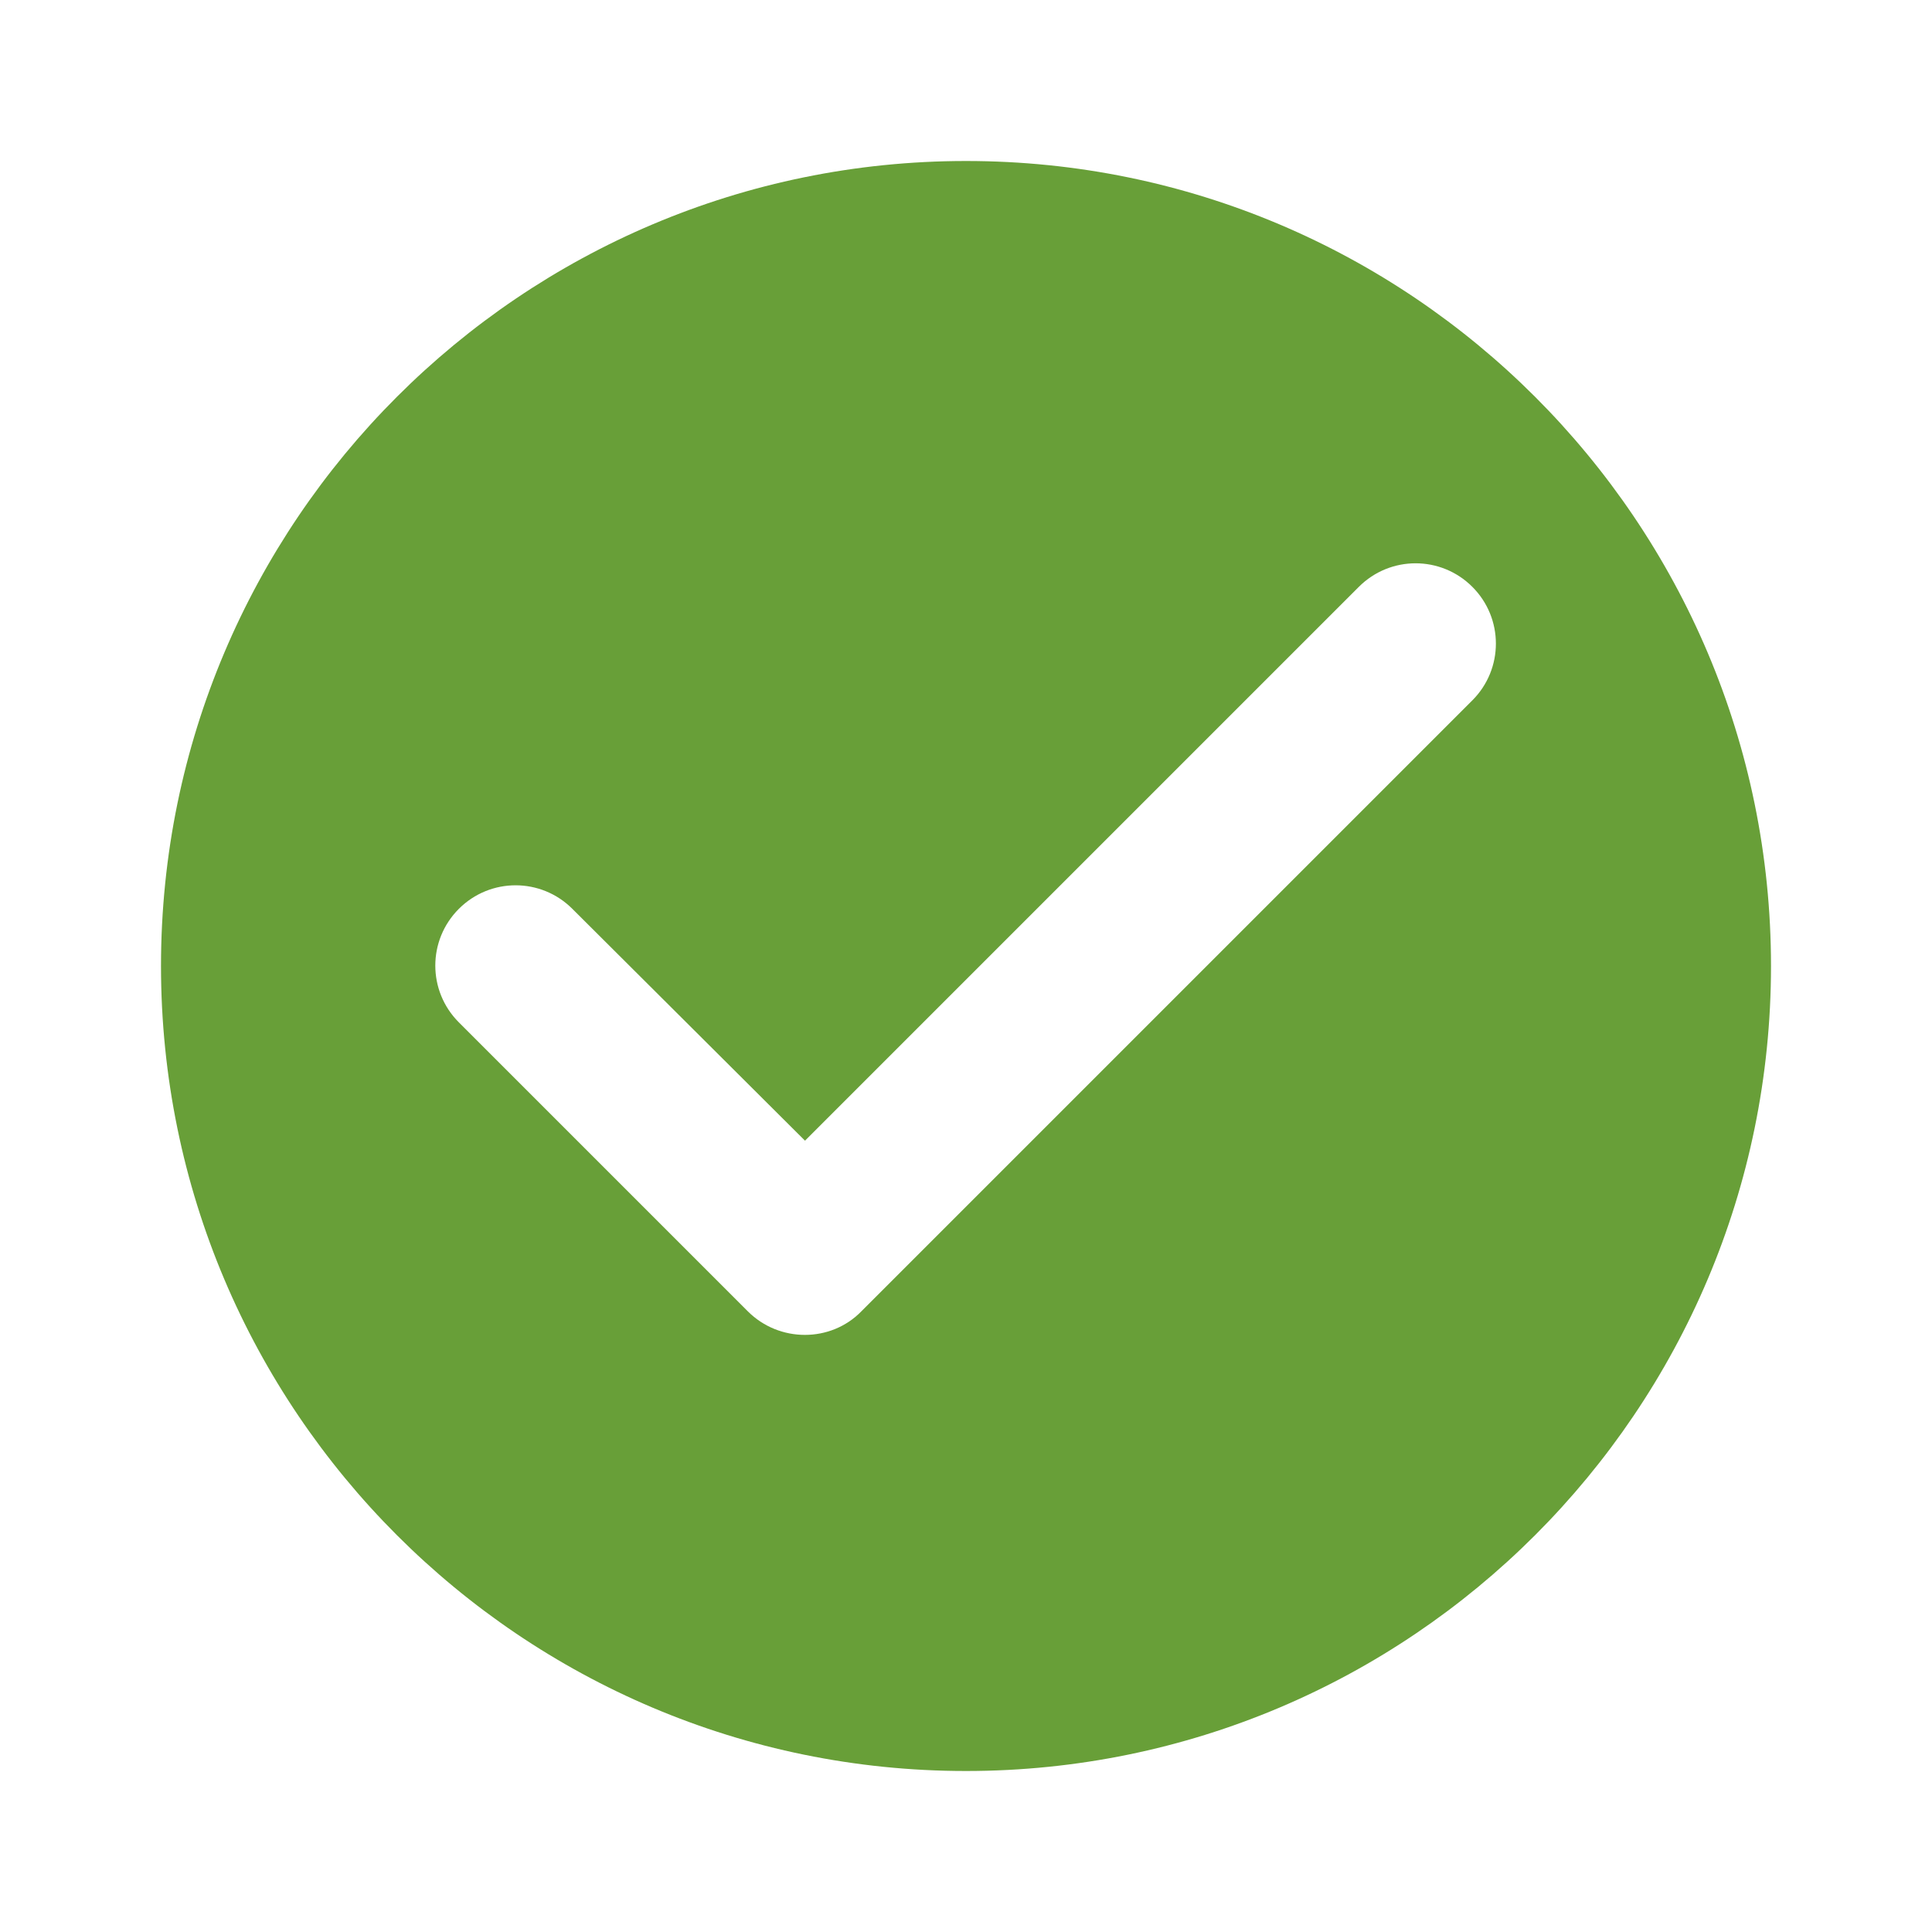
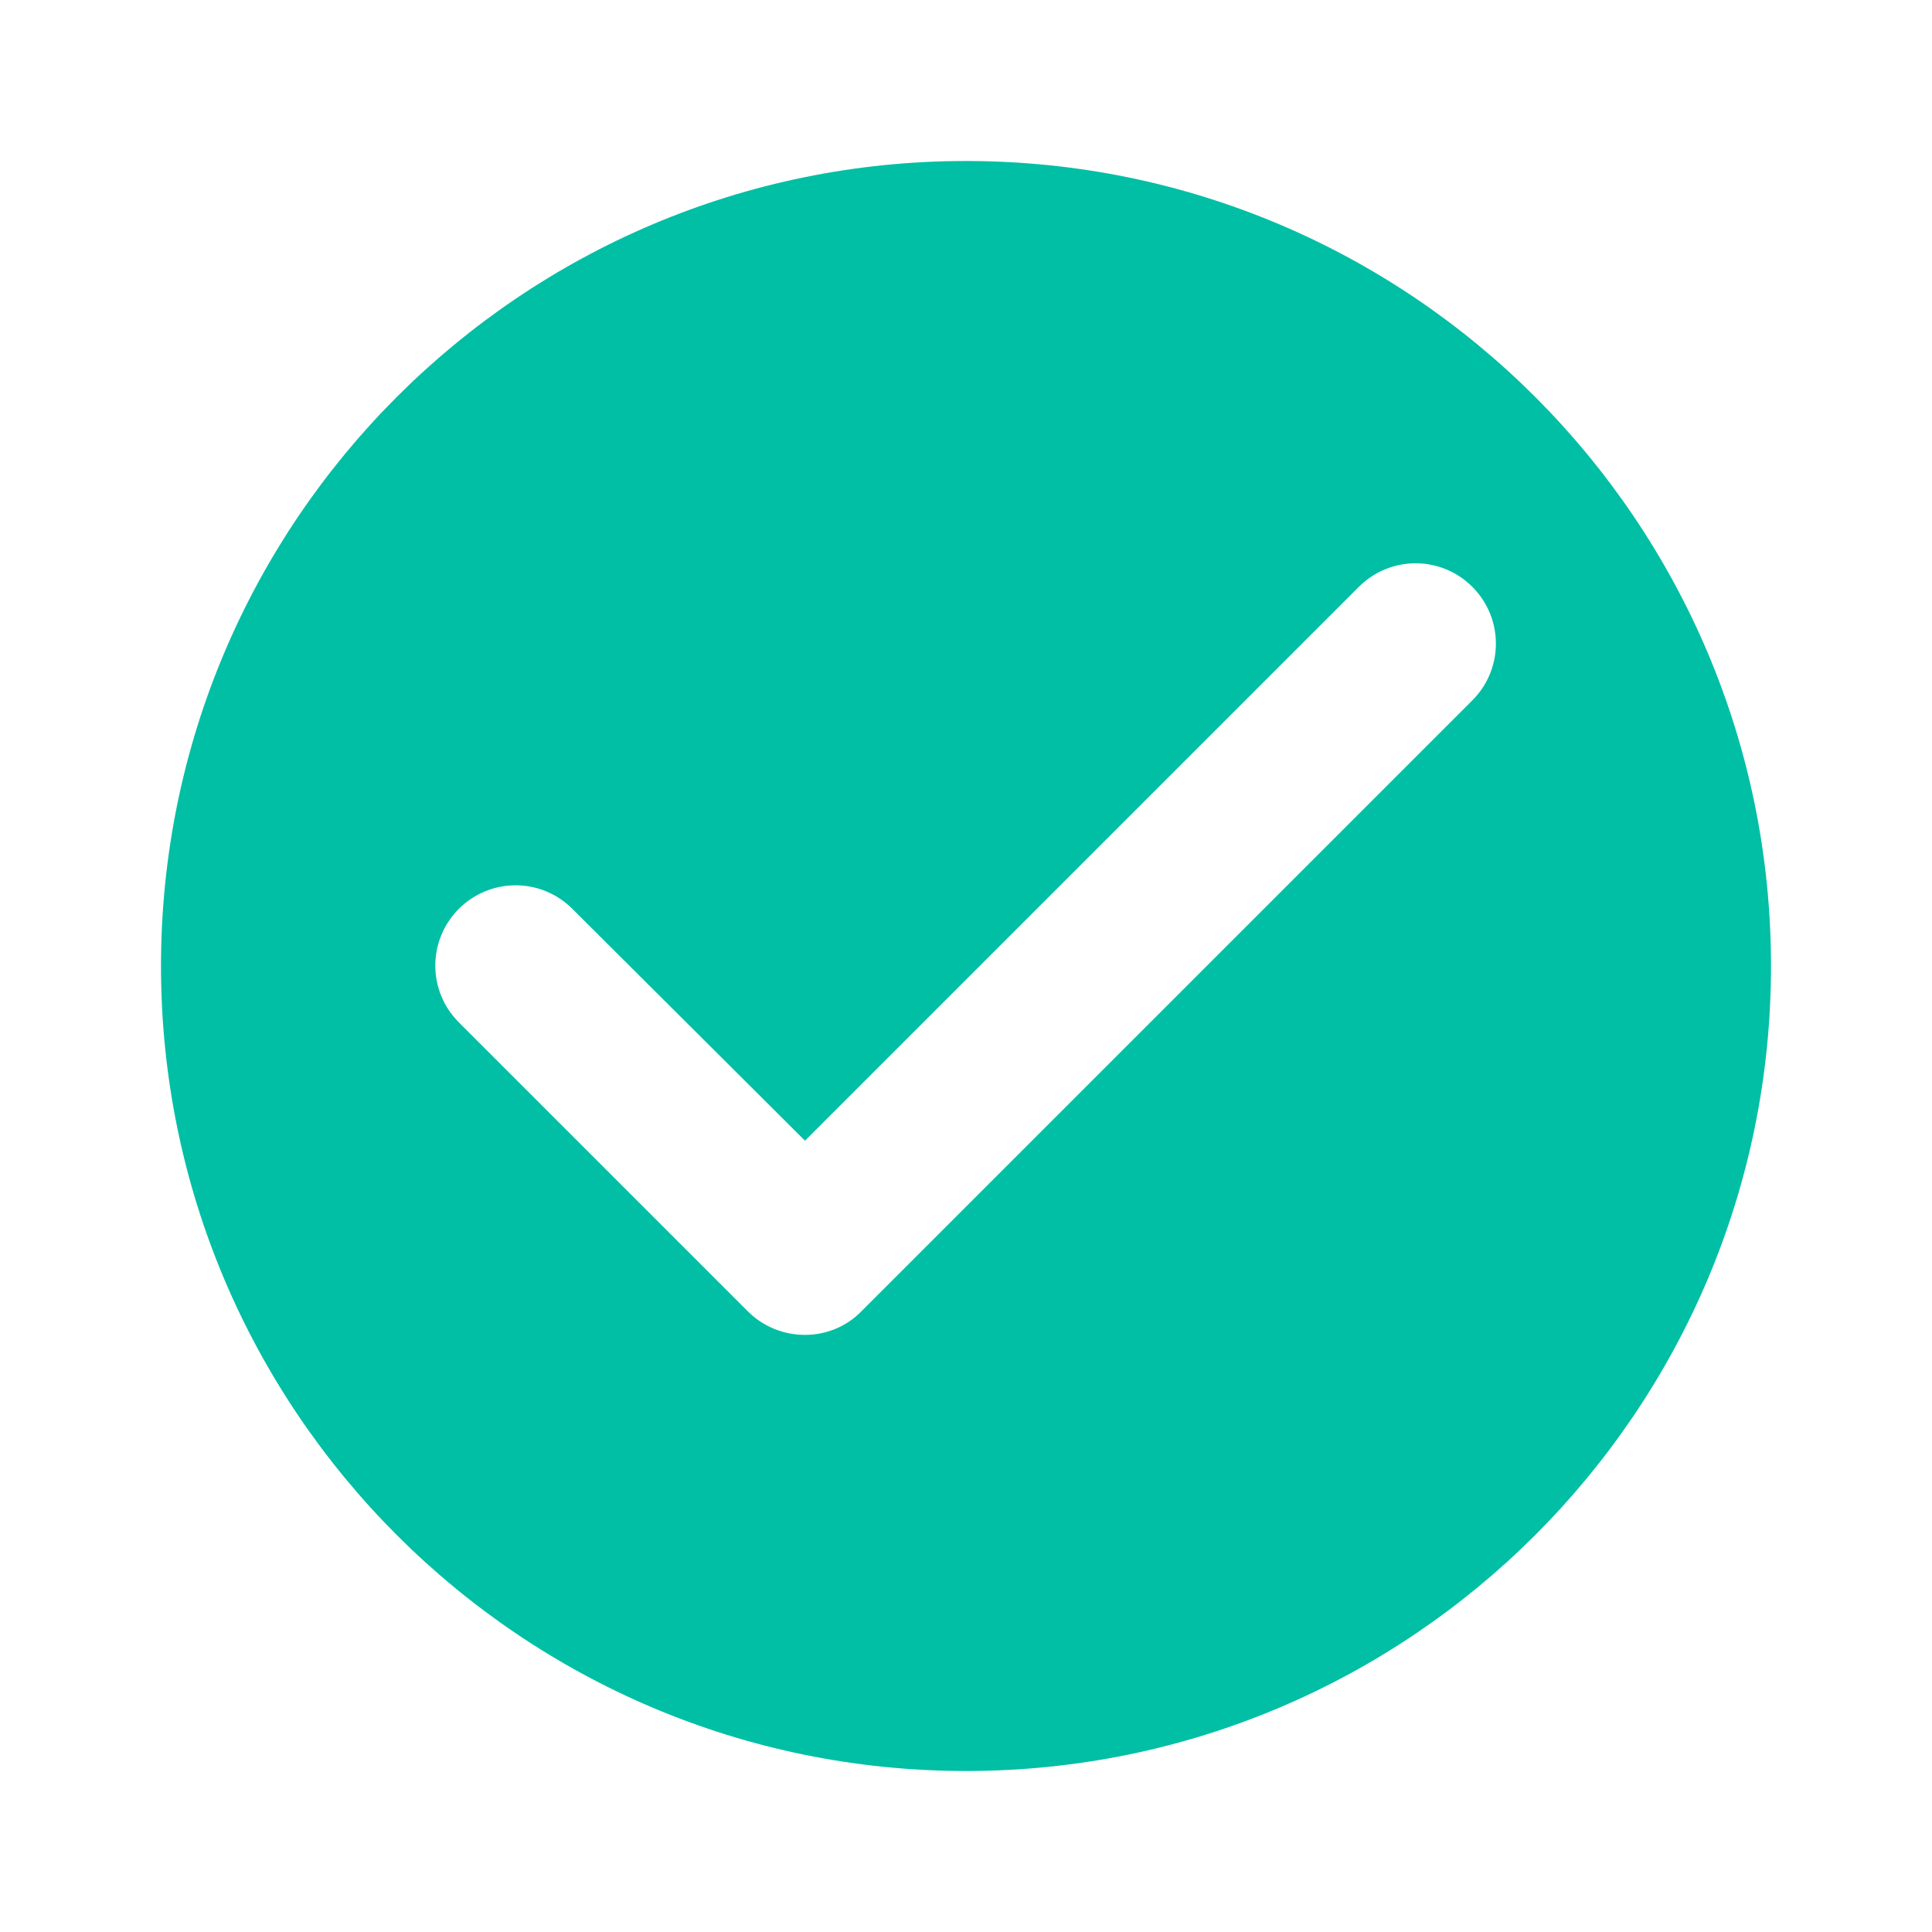
<svg xmlns="http://www.w3.org/2000/svg" width="26" height="26" viewBox="0 0 24 24">
  <path fill="none" d="M0 0h24v24H0V0z" />
-   <path fill="#689f38" d="M12 2C6.48 2 2 6.48 2 12s4.48 10 10 10 10-4.48 10-10S17.52 2 12 2zM9.29 16.29L5.7 12.7c-.39-.39-.39-1.02 0-1.41.39-.39 1.02-.39 1.41 0L10 14.17l6.88-6.88c.39-.39 1.02-.39 1.41 0 .39.39.39 1.02 0 1.41l-7.59 7.59c-.38.39-1.02.39-1.41 0z" />
+   <path fill="#00bfa5" d="M12 2C6.48 2 2 6.48 2 12s4.48 10 10 10 10-4.48 10-10S17.52 2 12 2zM9.29 16.29L5.7 12.7c-.39-.39-.39-1.02 0-1.41.39-.39 1.02-.39 1.41 0L10 14.17l6.88-6.88c.39-.39 1.02-.39 1.41 0 .39.39.39 1.02 0 1.41l-7.59 7.59c-.38.39-1.02.39-1.41 0z" />
</svg>
